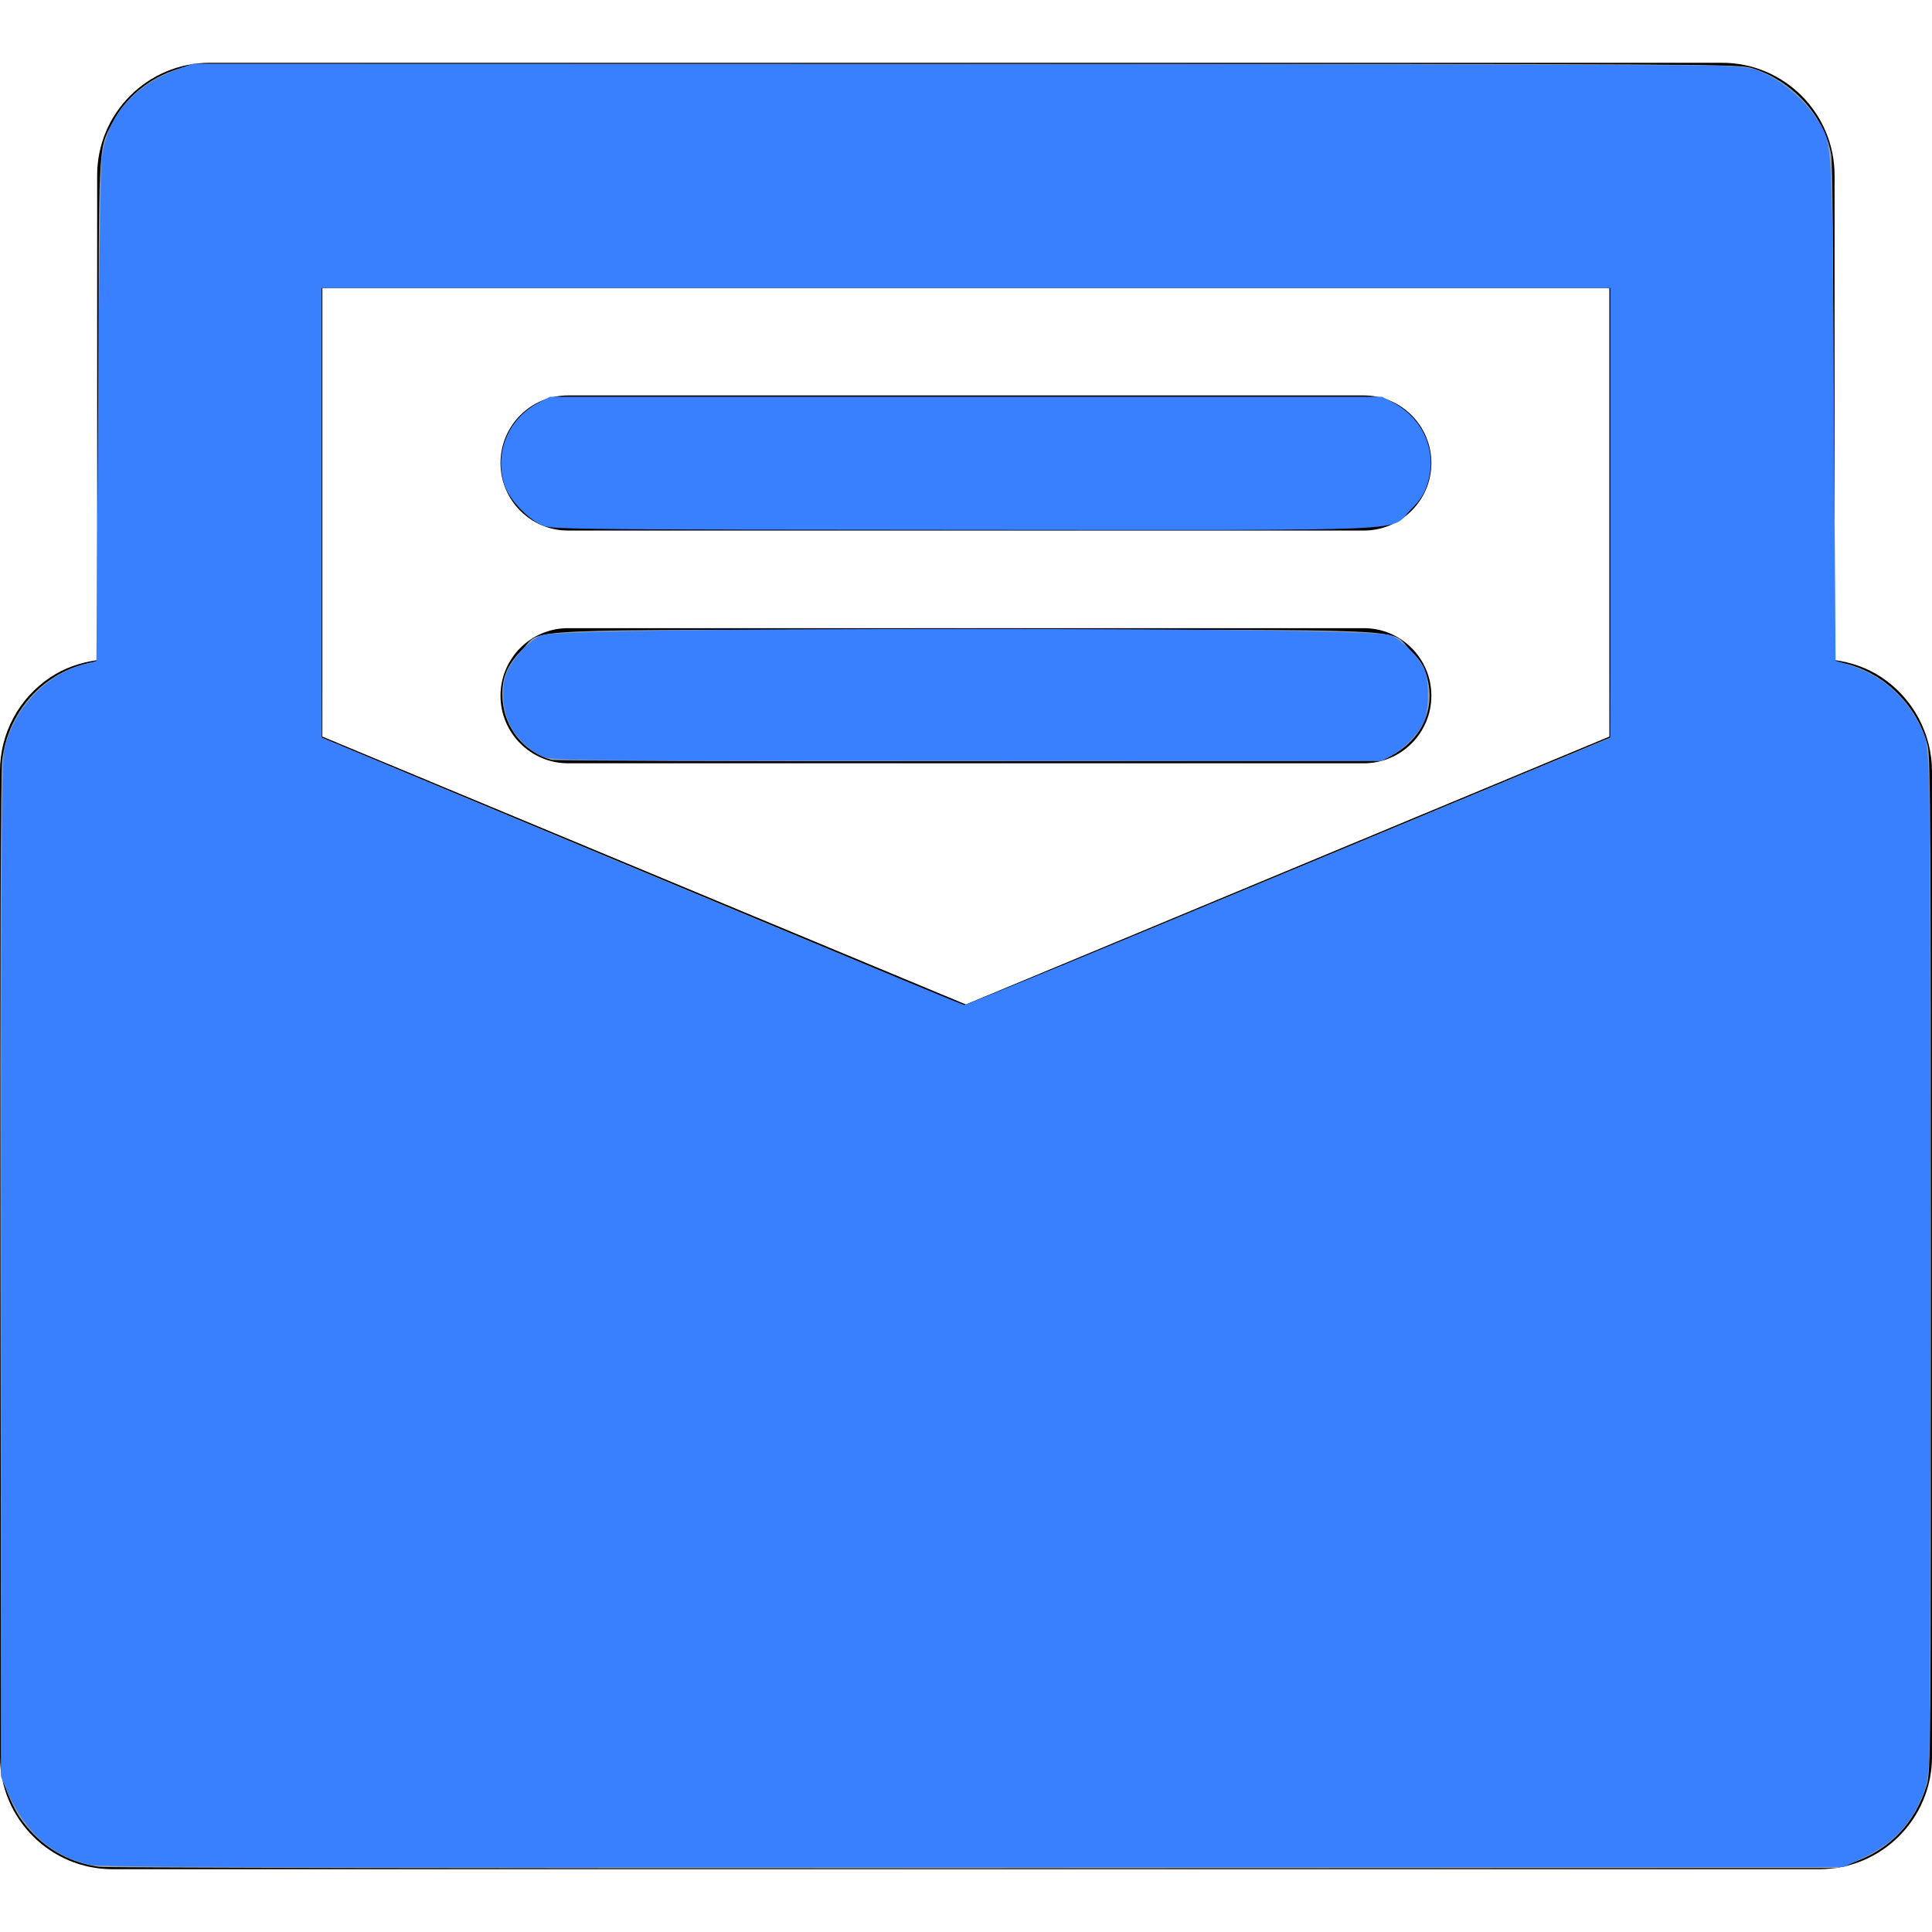
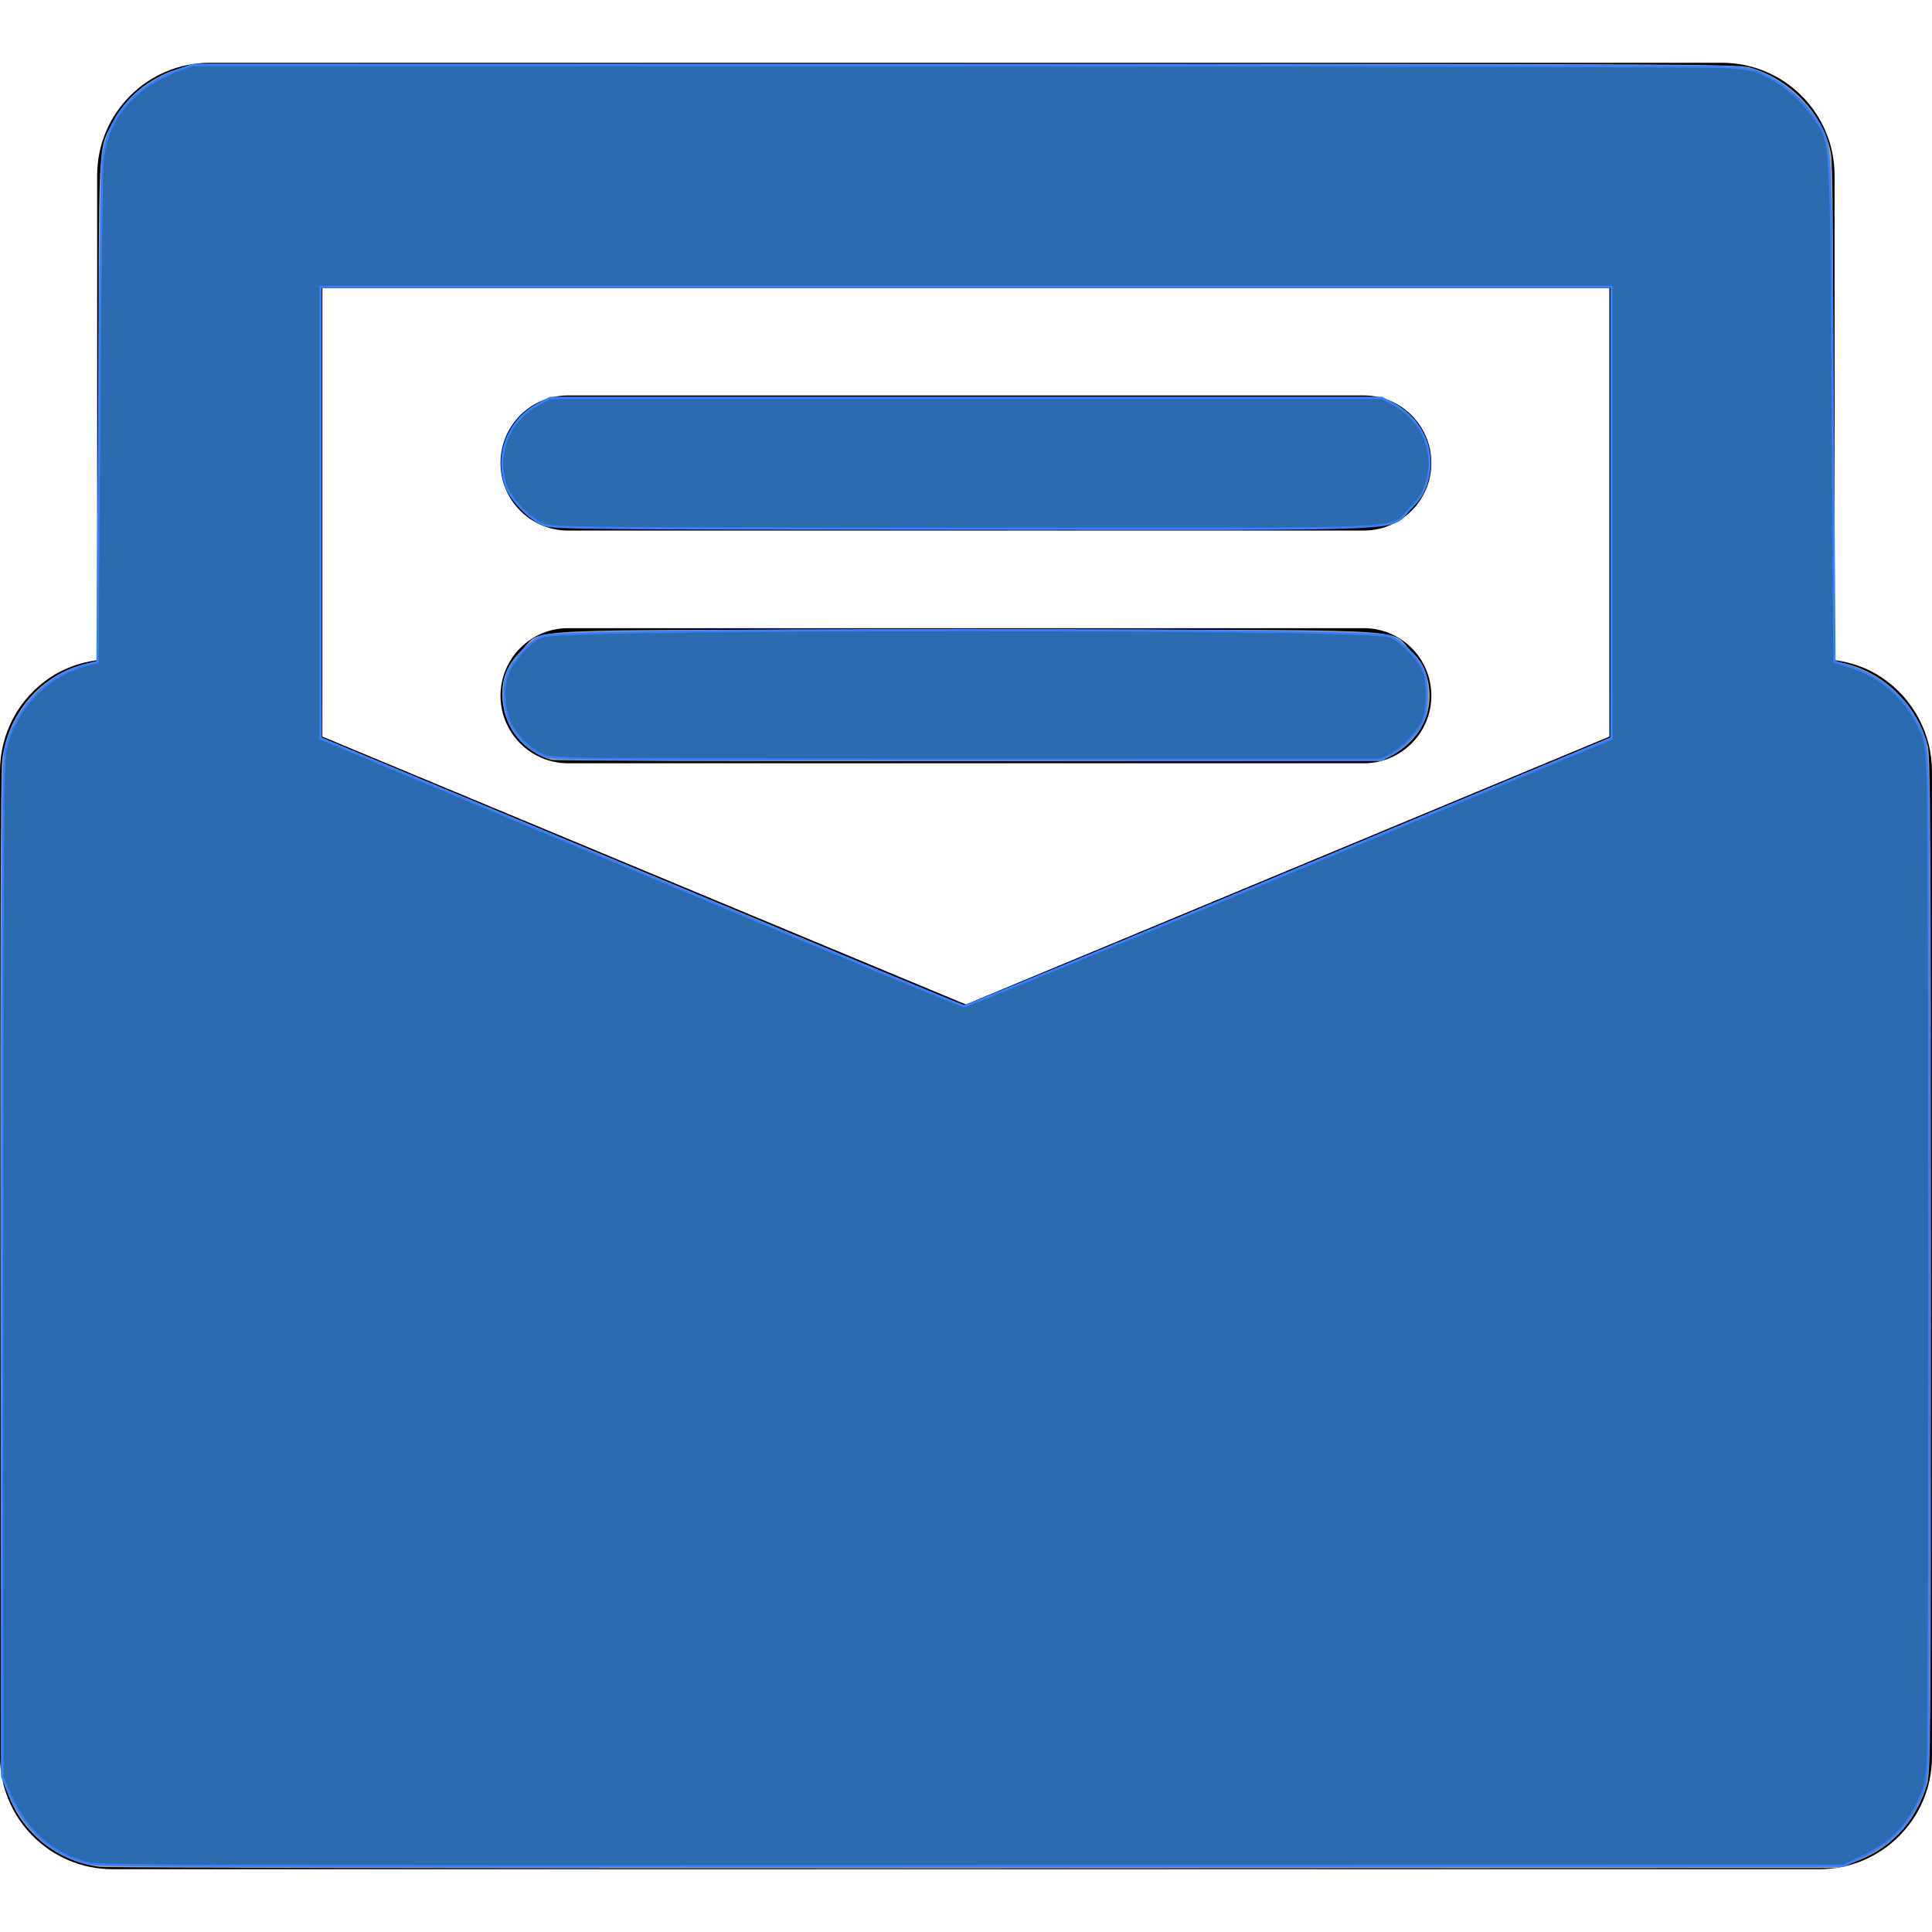
<svg xmlns="http://www.w3.org/2000/svg" xmlns:ns1="http://www.openswatchbook.org/uri/2009/osb" version="1.1" id="Capa_1" x="0px" y="0px" width="42.893px" height="42.893px" viewBox="0 0 42.893 42.893" style="enable-background:new 0 0 42.893 42.893;" xml:space="preserve">
  <defs id="defs39">
    <linearGradient id="linearGradient2821" ns1:paint="solid">
      <stop style="stop-color:#3880ff;stop-opacity:1;" offset="0" id="stop2819" />
    </linearGradient>
  </defs>
  <g id="g4">
    <path d="M41.777,15.04c-0.316-0.212-0.679-0.335-1.047-0.386V3.894c0-1.381-1.119-2.5-2.5-2.5H4.657c-1.381,0-2.5,1.119-2.5,2.5   v10.762c-0.366,0.051-0.728,0.173-1.045,0.385C0.418,15.505,0,16.284,0,17.12v21.879c0,1.381,1.118,2.5,2.5,2.5h37.893   c1.381,0,2.5-1.119,2.5-2.5V17.12C42.89,16.284,42.472,15.505,41.777,15.04z M35.73,6.394v9.959L21.444,22.3L7.157,16.353V6.394   H35.73z M11.112,10.279c0-0.829,0.672-1.5,1.5-1.5h17.666c0.828,0,1.5,0.671,1.5,1.5s-0.672,1.5-1.5,1.5H12.612   C11.784,11.779,11.112,11.108,11.112,10.279z M11.112,15.446c0-0.829,0.672-1.5,1.5-1.5h17.666c0.828,0,1.5,0.671,1.5,1.5   c0,0.828-0.672,1.5-1.5,1.5H12.612C11.784,16.946,11.112,16.274,11.112,15.446z" id="path2" />
  </g>
  <g id="g6">
</g>
  <g id="g8">
</g>
  <g id="g10">
</g>
  <g id="g12">
</g>
  <g id="g14">
</g>
  <g id="g16">
</g>
  <g id="g18">
</g>
  <g id="g20">
</g>
  <g id="g22">
</g>
  <g id="g24">
</g>
  <g id="g26">
</g>
  <g id="g28">
</g>
  <g id="g30">
</g>
  <g id="g32">
</g>
  <g id="g34">
</g>
  <path style="fill:#a0a0a0;stroke:none;stroke-width:0.05" d="M 2.214,41.448 C 1.606,41.367 1.072,41.088 0.669,40.64 0.425,40.369 0.301,40.154 0.131,39.711 L 0.025,39.435 0.011,28.388 C 0.002,21.305 0.015,17.181 0.047,16.893 0.164,15.833 0.918,14.967 1.928,14.73 L 2.189,14.669 V 9.136 c 0,-6.054 -0.012,-5.786 0.294,-6.388 C 2.779,2.168 3.3,1.734 3.95,1.53 L 4.304,1.418 H 21.447 c 16.493,0 17.154,0.003 17.441,0.091 0.895,0.274 1.605,1.045 1.767,1.918 0.031,0.168 0.05,2.313 0.05,5.755 v 5.487 l 0.261,0.062 c 0.876,0.207 1.612,0.944 1.835,1.839 0.057,0.228 0.068,2.155 0.068,11.519 0,10.775 -0.004,11.258 -0.091,11.542 -0.265,0.857 -0.834,1.447 -1.671,1.732 l -0.327,0.111 -19.133,0.006 c -10.523,0.004 -19.267,-0.011 -19.431,-0.033 z m 26.373,-22.09 7.165,-2.984 0.013,-5.003 0.013,-5.003 H 21.447 7.115 l 0.013,5.004 0.013,5.004 7.141,2.978 c 3.927,1.638 7.141,2.98 7.141,2.982 0,0.003 3.224,-1.338 7.165,-2.979 z" id="path866" />
  <path style="fill:#a0a0a0;stroke:none;stroke-width:0.05" d="m 12.241,16.872 c -0.615,-0.189 -1.032,-0.7 -1.083,-1.326 -0.037,-0.456 0.086,-0.773 0.431,-1.119 0.489,-0.489 -0.49,-0.445 9.857,-0.445 10.354,0 9.367,-0.045 9.861,0.449 0.225,0.225 0.3,0.341 0.367,0.572 0.209,0.72 -0.095,1.407 -0.788,1.777 l -0.21,0.112 -9.156,0.008 c -5.036,0.005 -9.212,-0.009 -9.28,-0.03 z" id="path868" />
-   <path style="fill:#3880ff;stroke:#3880ff;stroke-width:0.05;fill-opacity:1;stroke-opacity:1" d="m 12.092,11.657 c -0.312,-0.11 -0.754,-0.561 -0.862,-0.88 -0.239,-0.703 0.067,-1.459 0.732,-1.81 l 0.255,-0.134 h 9.23 9.23 l 0.224,0.117 c 0.678,0.355 0.988,1.074 0.768,1.78 -0.07,0.225 -0.154,0.355 -0.367,0.569 -0.486,0.488 0.495,0.445 -9.876,0.44 -8.183,-0.004 -9.132,-0.012 -9.333,-0.083 z" id="path870" />
-   <path style="fill:#3880ff;stroke:#3880ff;stroke-width:0.05;fill-opacity:1;stroke-opacity:1" d="m 12.06,16.773 c -0.29,-0.131 -0.573,-0.402 -0.715,-0.684 -0.168,-0.334 -0.197,-0.865 -0.062,-1.167 0.141,-0.315 0.529,-0.726 0.75,-0.793 0.299,-0.09 3.619,-0.14 9.414,-0.14 5.77,0 9.115,0.049 9.411,0.139 0.196,0.059 0.571,0.425 0.722,0.705 0.133,0.246 0.13,0.942 -0.005,1.214 -0.126,0.254 -0.456,0.586 -0.716,0.718 l -0.202,0.103 -9.195,-0.001 c -8.889,-0.001 -9.202,-0.004 -9.401,-0.095 z" id="path872" />
-   <path style="fill:#3880ff;stroke:#3880ff;stroke-width:0.05;fill-opacity:1;stroke-opacity:1" d="M 1.98,41.373 C 1.132,41.167 0.551,40.636 0.163,39.712 L 0.05,39.443 0.05,28.193 C 0.051,18.45 0.061,16.902 0.125,16.632 0.34,15.719 1.048,14.982 1.925,14.759 L 2.165,14.698 2.201,9.327 C 2.22,6.373 2.257,3.77 2.282,3.542 2.383,2.618 2.976,1.918 3.959,1.561 L 4.284,1.443 20.889,1.447 c 9.133,0.002 16.92,0.019 17.304,0.038 0.655,0.032 0.72,0.045 1.031,0.198 0.405,0.199 0.837,0.584 1.084,0.966 0.354,0.547 0.339,0.285 0.382,6.475 l 0.038,5.565 0.353,0.112 c 0.667,0.211 1.199,0.673 1.517,1.315 0.158,0.32 0.164,0.356 0.201,1.176 0.048,1.081 0.049,21.065 0.002,21.797 -0.032,0.491 -0.056,0.591 -0.219,0.936 -0.256,0.538 -0.638,0.913 -1.215,1.19 l -0.439,0.211 -19.332,0.008 c -16.343,0.007 -19.376,-0.002 -19.616,-0.061 z M 28.073,19.602 c 3.621,-1.507 6.836,-2.844 7.144,-2.97 l 0.56,-0.23 V 11.385 6.369 H 21.447 7.116 v 5.013 5.013 l 7.103,2.969 c 3.907,1.633 7.141,2.971 7.187,2.973 0.046,0.002 3.046,-1.229 6.668,-2.736 z" id="path874" />
+   <path style="fill:#2c6baf;stroke:#3880ff;stroke-width:0.05;fill-opacity:1;stroke-opacity:1" d="m 12.092,11.657 c -0.312,-0.11 -0.754,-0.561 -0.862,-0.88 -0.239,-0.703 0.067,-1.459 0.732,-1.81 l 0.255,-0.134 h 9.23 9.23 l 0.224,0.117 c 0.678,0.355 0.988,1.074 0.768,1.78 -0.07,0.225 -0.154,0.355 -0.367,0.569 -0.486,0.488 0.495,0.445 -9.876,0.44 -8.183,-0.004 -9.132,-0.012 -9.333,-0.083 z" id="path870" />
+   <path style="fill:#2c6baf;stroke:#3880ff;stroke-width:0.05;fill-opacity:1;stroke-opacity:1" d="m 12.06,16.773 c -0.29,-0.131 -0.573,-0.402 -0.715,-0.684 -0.168,-0.334 -0.197,-0.865 -0.062,-1.167 0.141,-0.315 0.529,-0.726 0.75,-0.793 0.299,-0.09 3.619,-0.14 9.414,-0.14 5.77,0 9.115,0.049 9.411,0.139 0.196,0.059 0.571,0.425 0.722,0.705 0.133,0.246 0.13,0.942 -0.005,1.214 -0.126,0.254 -0.456,0.586 -0.716,0.718 l -0.202,0.103 -9.195,-0.001 c -8.889,-0.001 -9.202,-0.004 -9.401,-0.095 z" id="path872" />
+   <path style="fill:#2c6baf;stroke:#3880ff;stroke-width:0.05;fill-opacity:1;stroke-opacity:1" d="M 1.98,41.373 C 1.132,41.167 0.551,40.636 0.163,39.712 L 0.05,39.443 0.05,28.193 C 0.051,18.45 0.061,16.902 0.125,16.632 0.34,15.719 1.048,14.982 1.925,14.759 L 2.165,14.698 2.201,9.327 C 2.22,6.373 2.257,3.77 2.282,3.542 2.383,2.618 2.976,1.918 3.959,1.561 L 4.284,1.443 20.889,1.447 c 9.133,0.002 16.92,0.019 17.304,0.038 0.655,0.032 0.72,0.045 1.031,0.198 0.405,0.199 0.837,0.584 1.084,0.966 0.354,0.547 0.339,0.285 0.382,6.475 l 0.038,5.565 0.353,0.112 c 0.667,0.211 1.199,0.673 1.517,1.315 0.158,0.32 0.164,0.356 0.201,1.176 0.048,1.081 0.049,21.065 0.002,21.797 -0.032,0.491 -0.056,0.591 -0.219,0.936 -0.256,0.538 -0.638,0.913 -1.215,1.19 l -0.439,0.211 -19.332,0.008 c -16.343,0.007 -19.376,-0.002 -19.616,-0.061 z M 28.073,19.602 c 3.621,-1.507 6.836,-2.844 7.144,-2.97 l 0.56,-0.23 V 11.385 6.369 H 21.447 7.116 v 5.013 5.013 l 7.103,2.969 c 3.907,1.633 7.141,2.971 7.187,2.973 0.046,0.002 3.046,-1.229 6.668,-2.736 z" id="path874" />
</svg>
